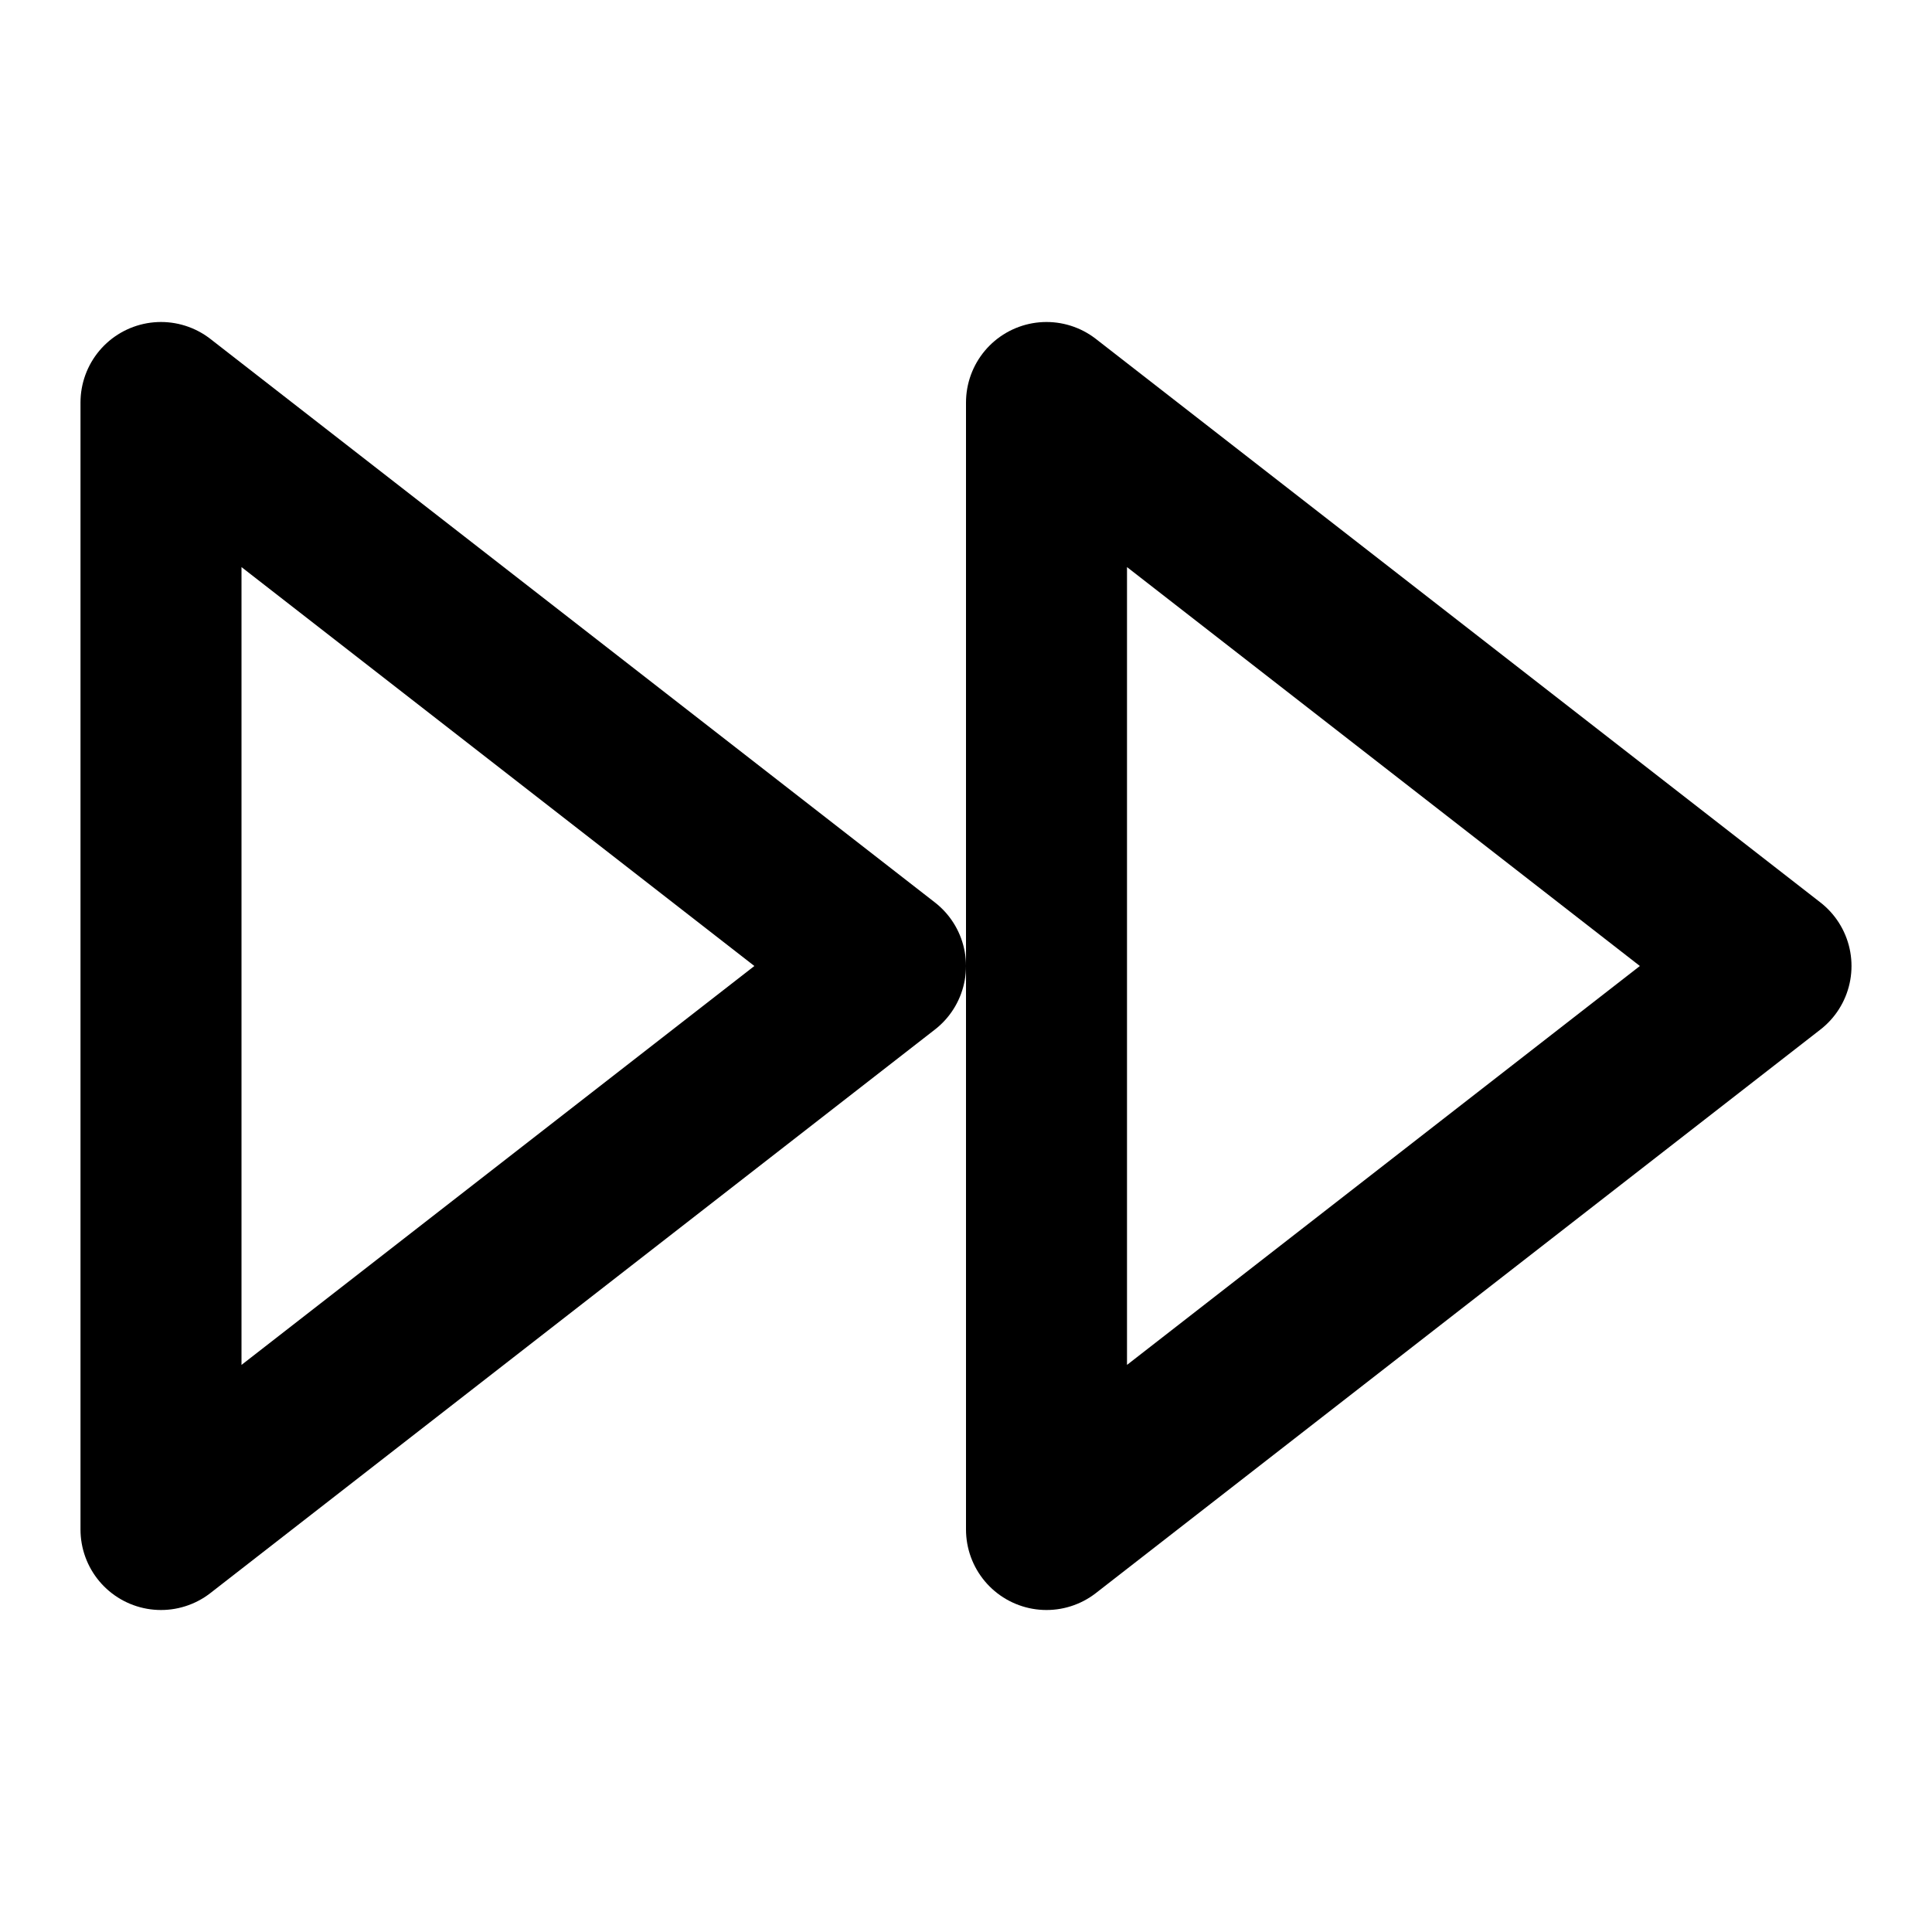
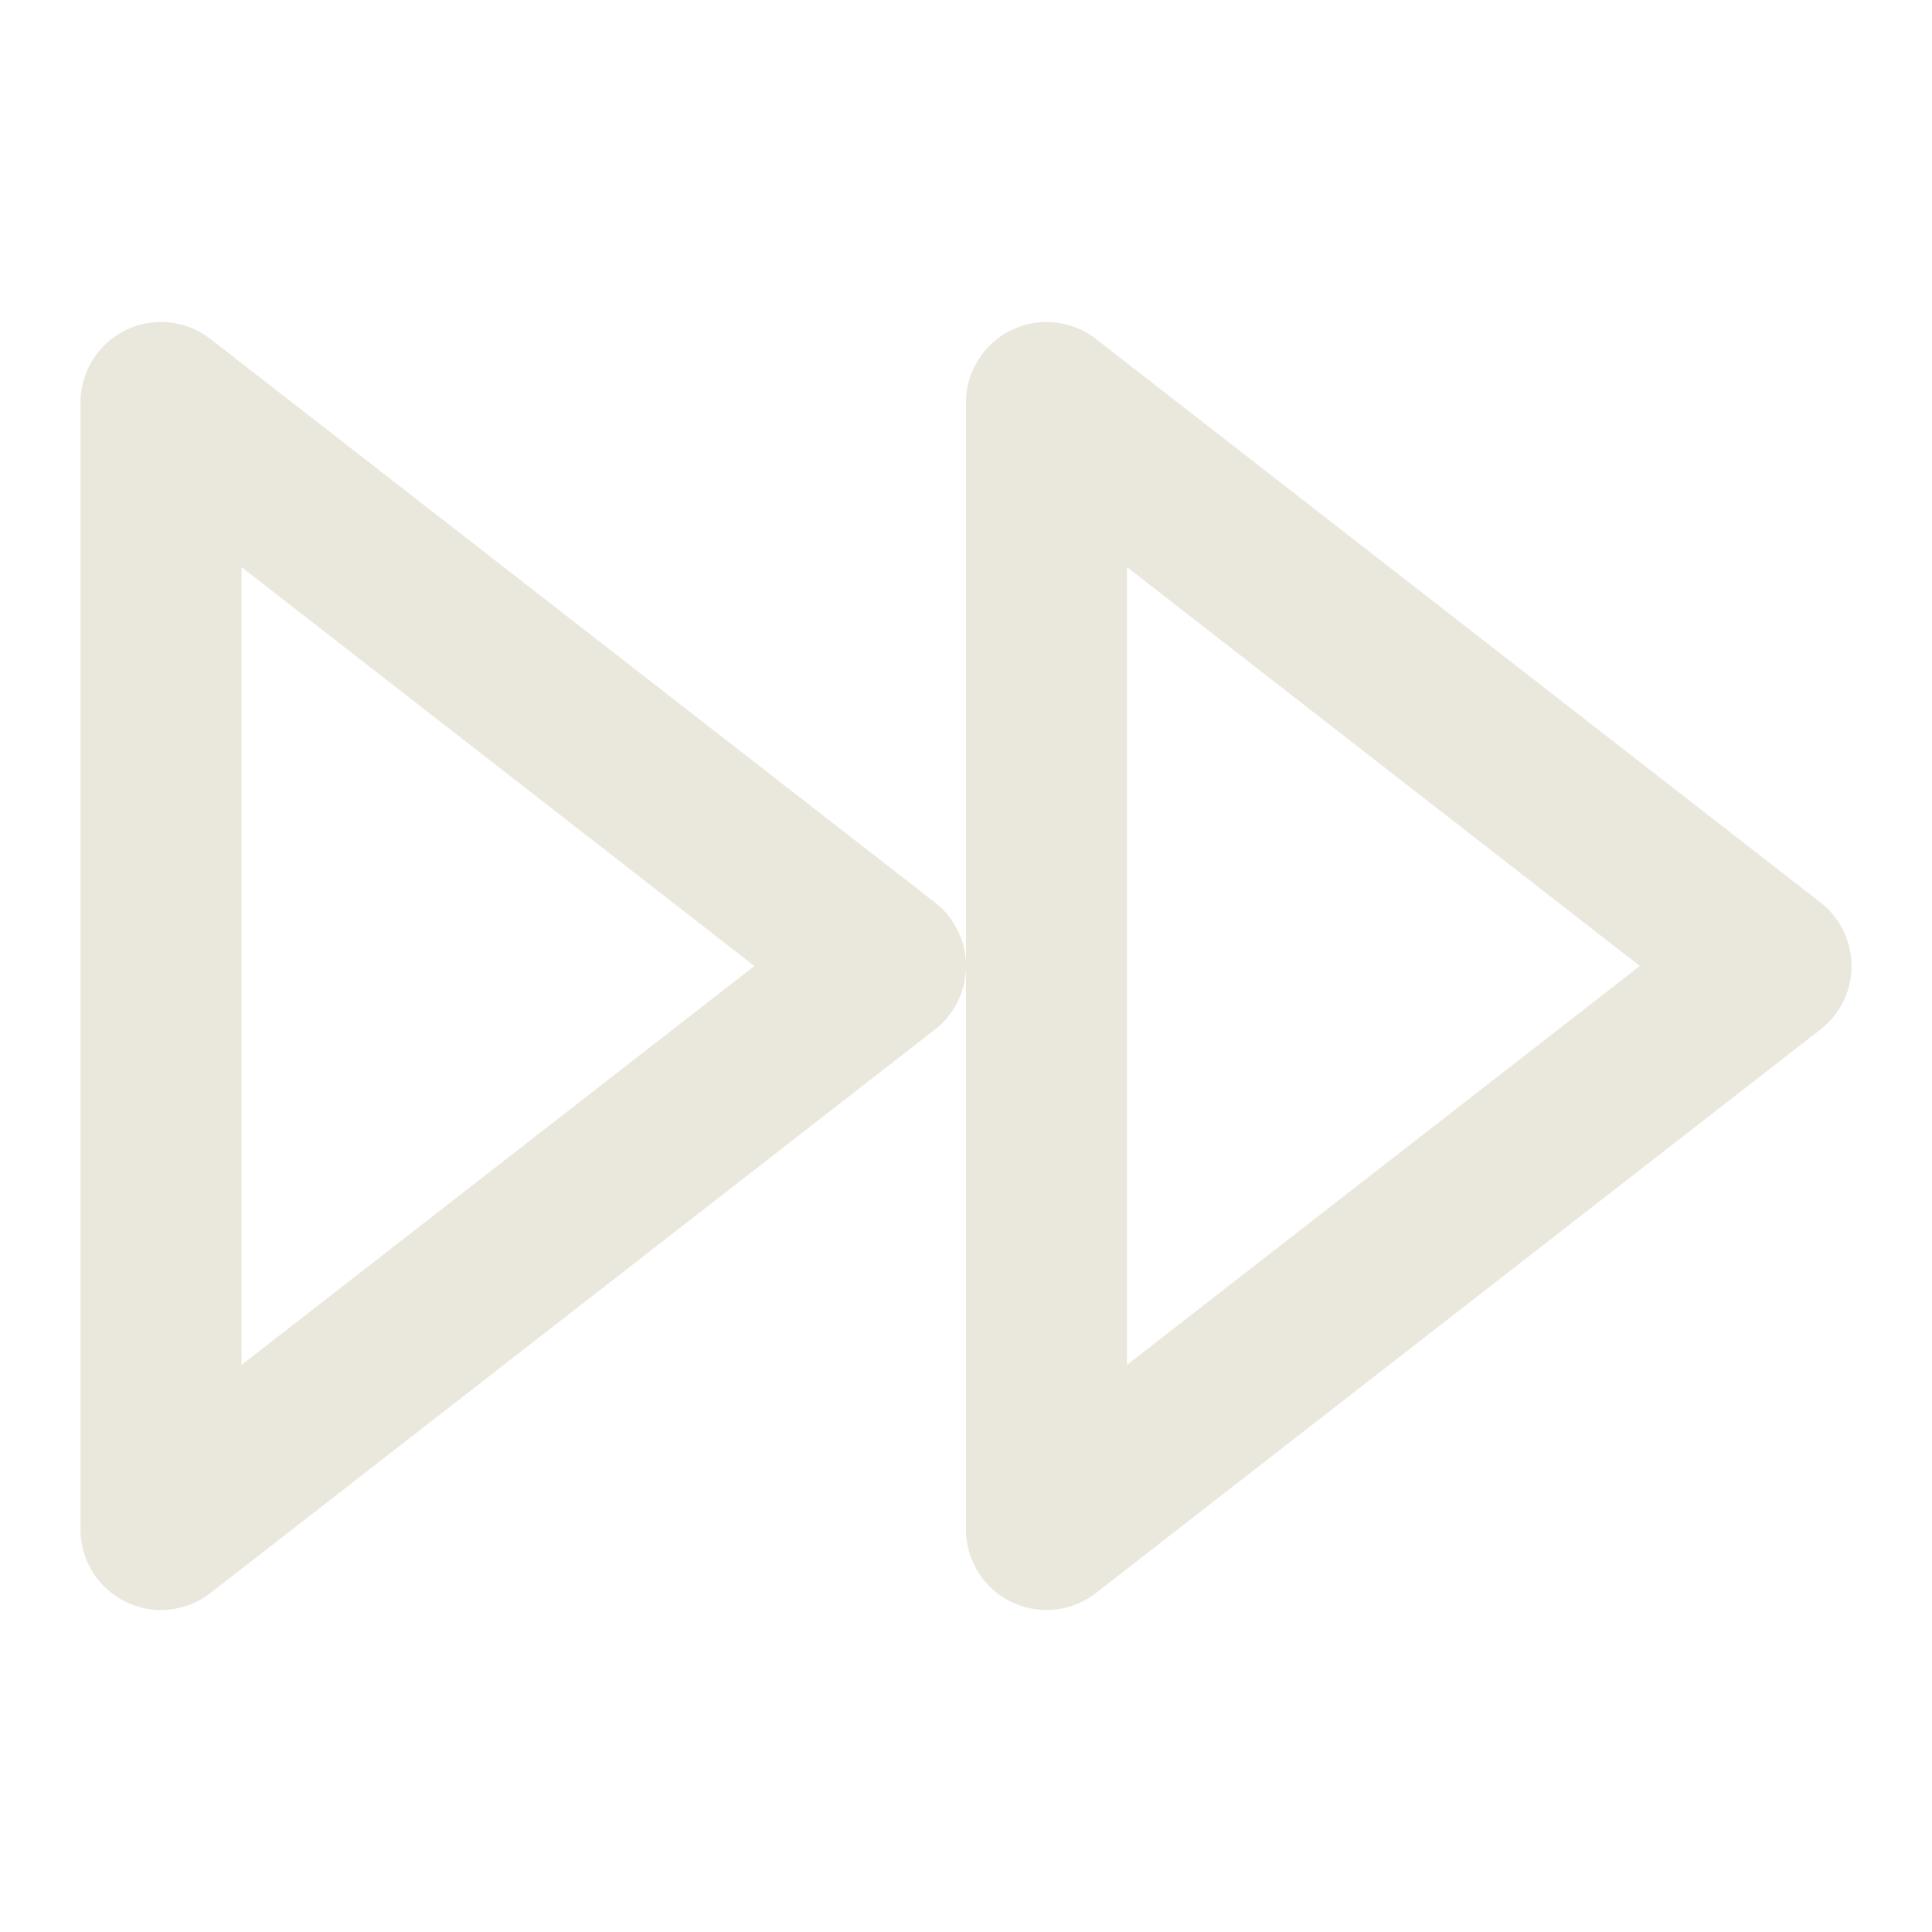
- <svg xmlns="http://www.w3.org/2000/svg" width="24" height="24" viewBox="0 0 24 24" fill="none" stroke="currentColor" stroke-width="2" stroke-linecap="round" stroke-linejoin="round" class="feather feather-fast-forward">
+ <svg xmlns="http://www.w3.org/2000/svg" width="24" height="24" viewBox="0 0 24 24" fill="none" stroke="#eae7dd" stroke-width="2" stroke-linecap="round" stroke-linejoin="round" class="feather feather-fast-forward">
  <polygon points="13 19 22 12 13 5 13 19" />
  <polygon points="2 19 11 12 2 5 2 19" />
</svg>
